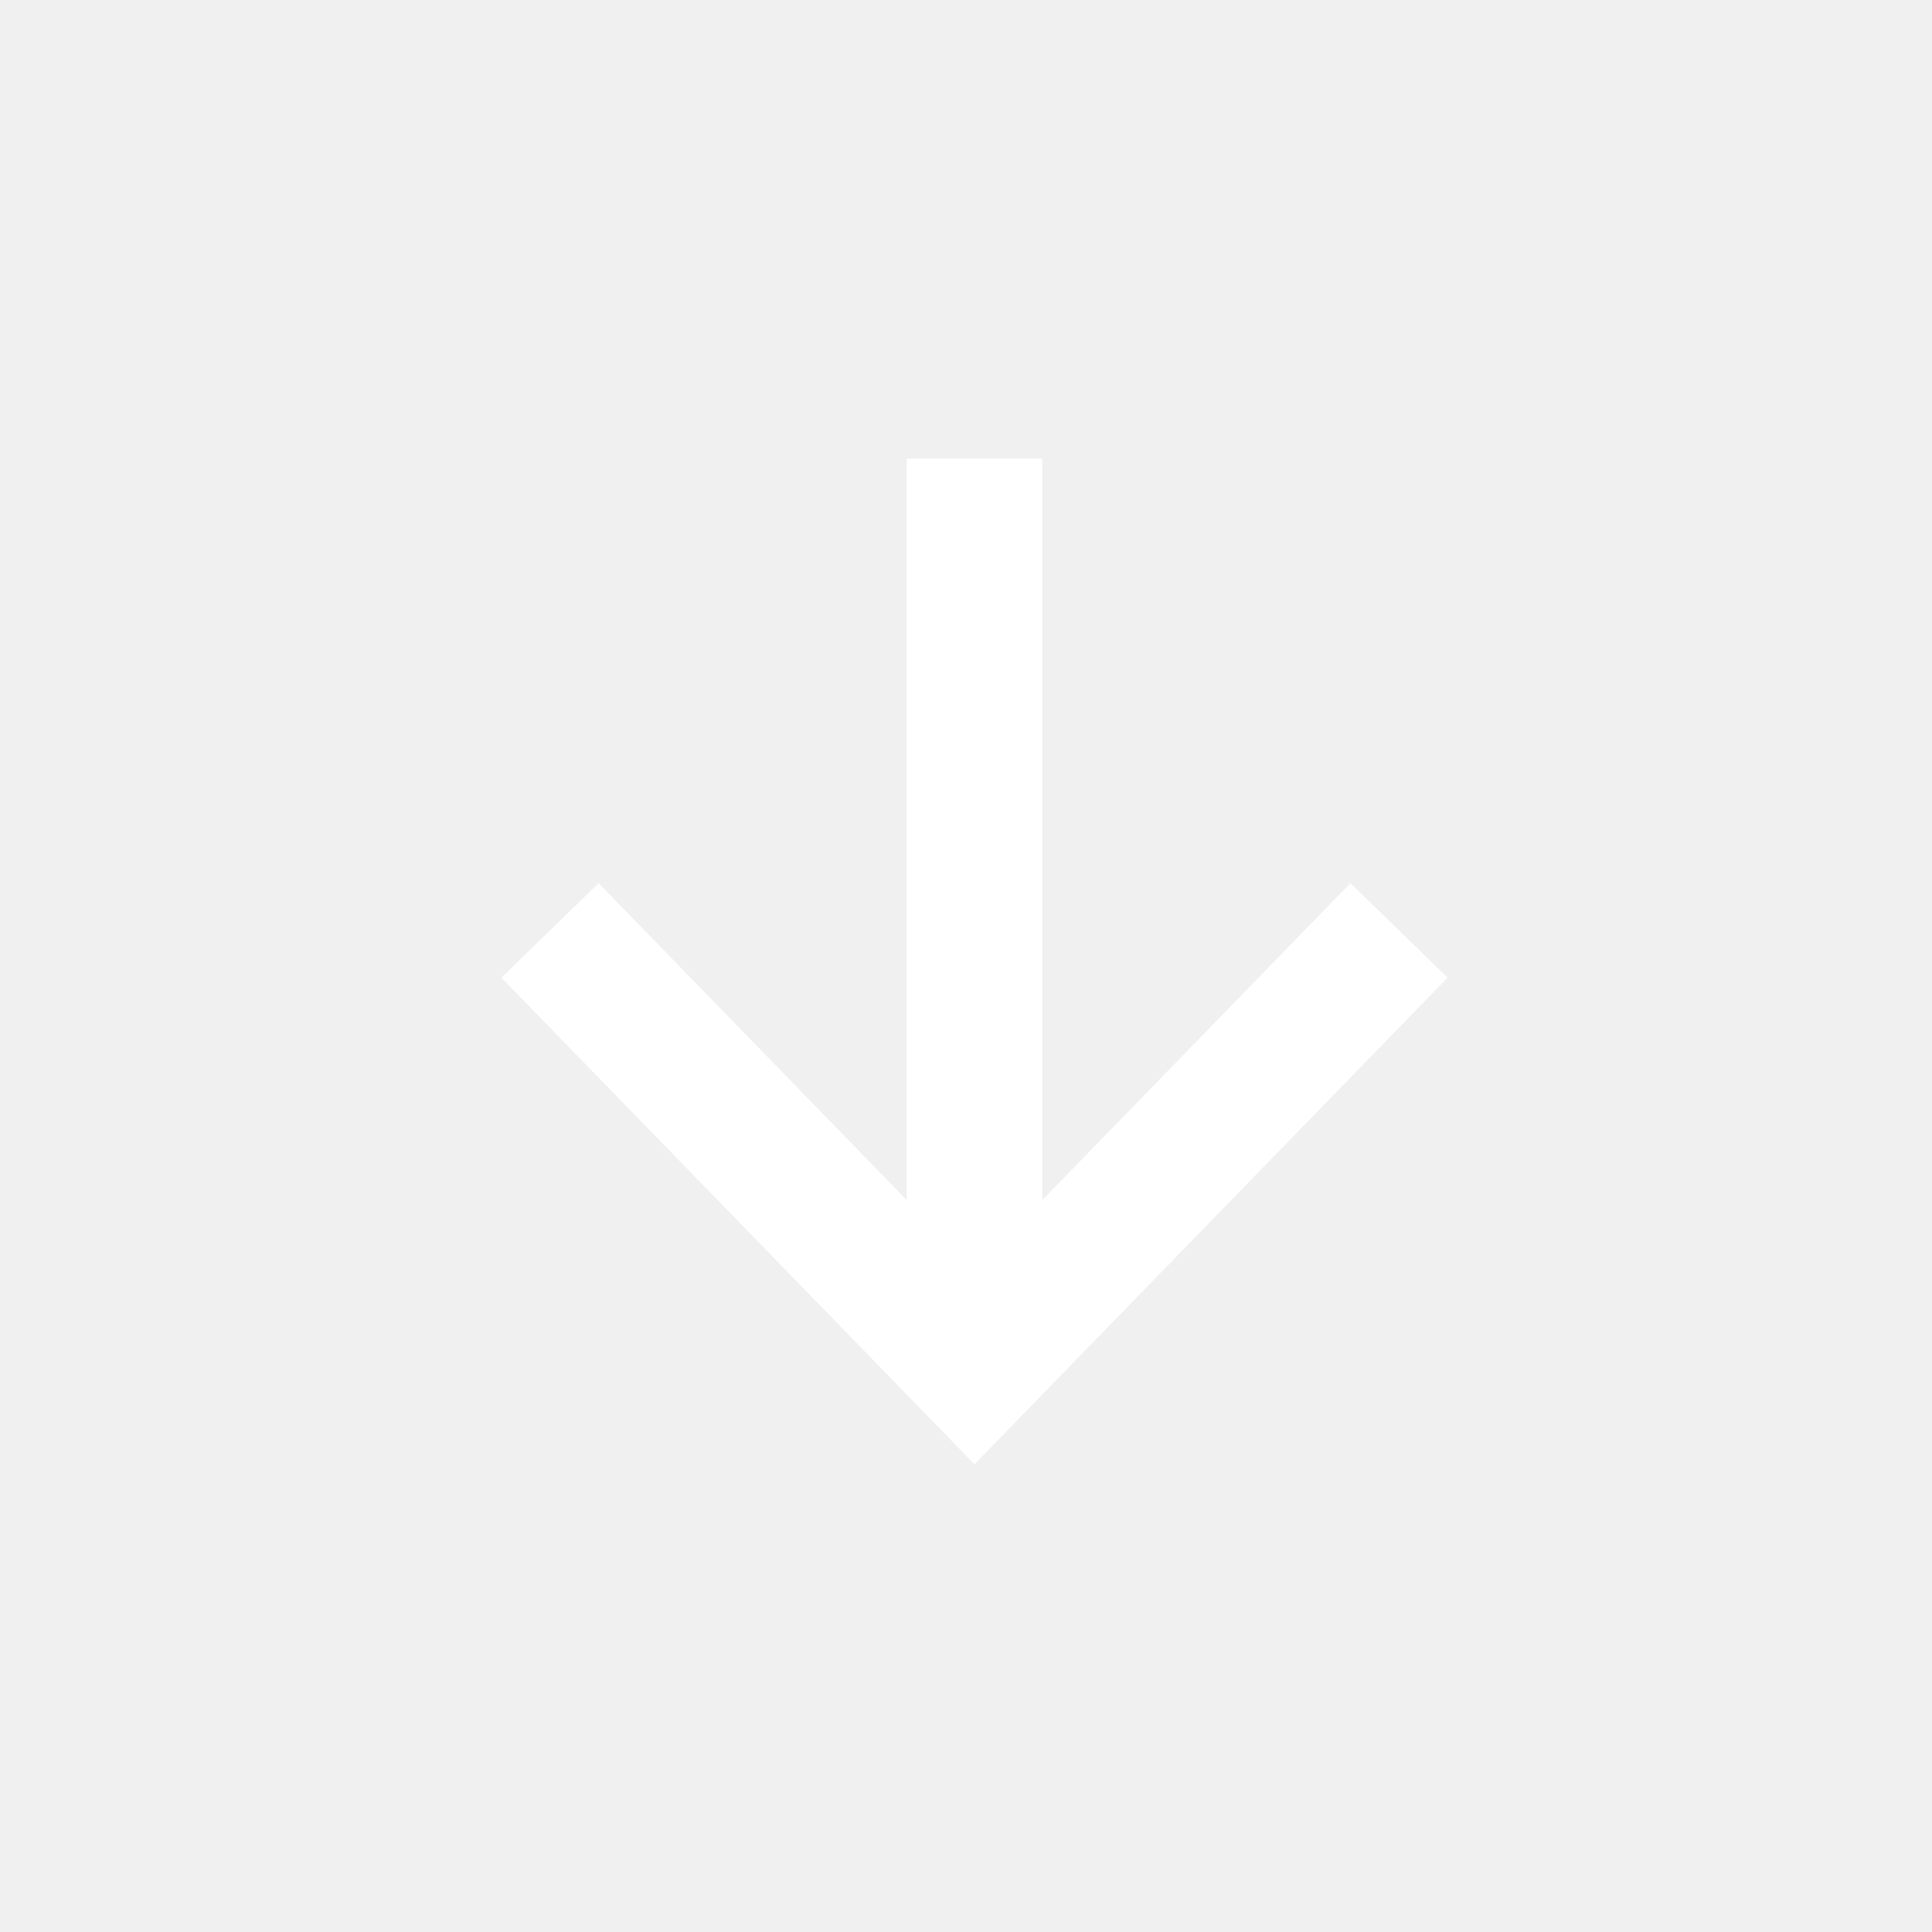
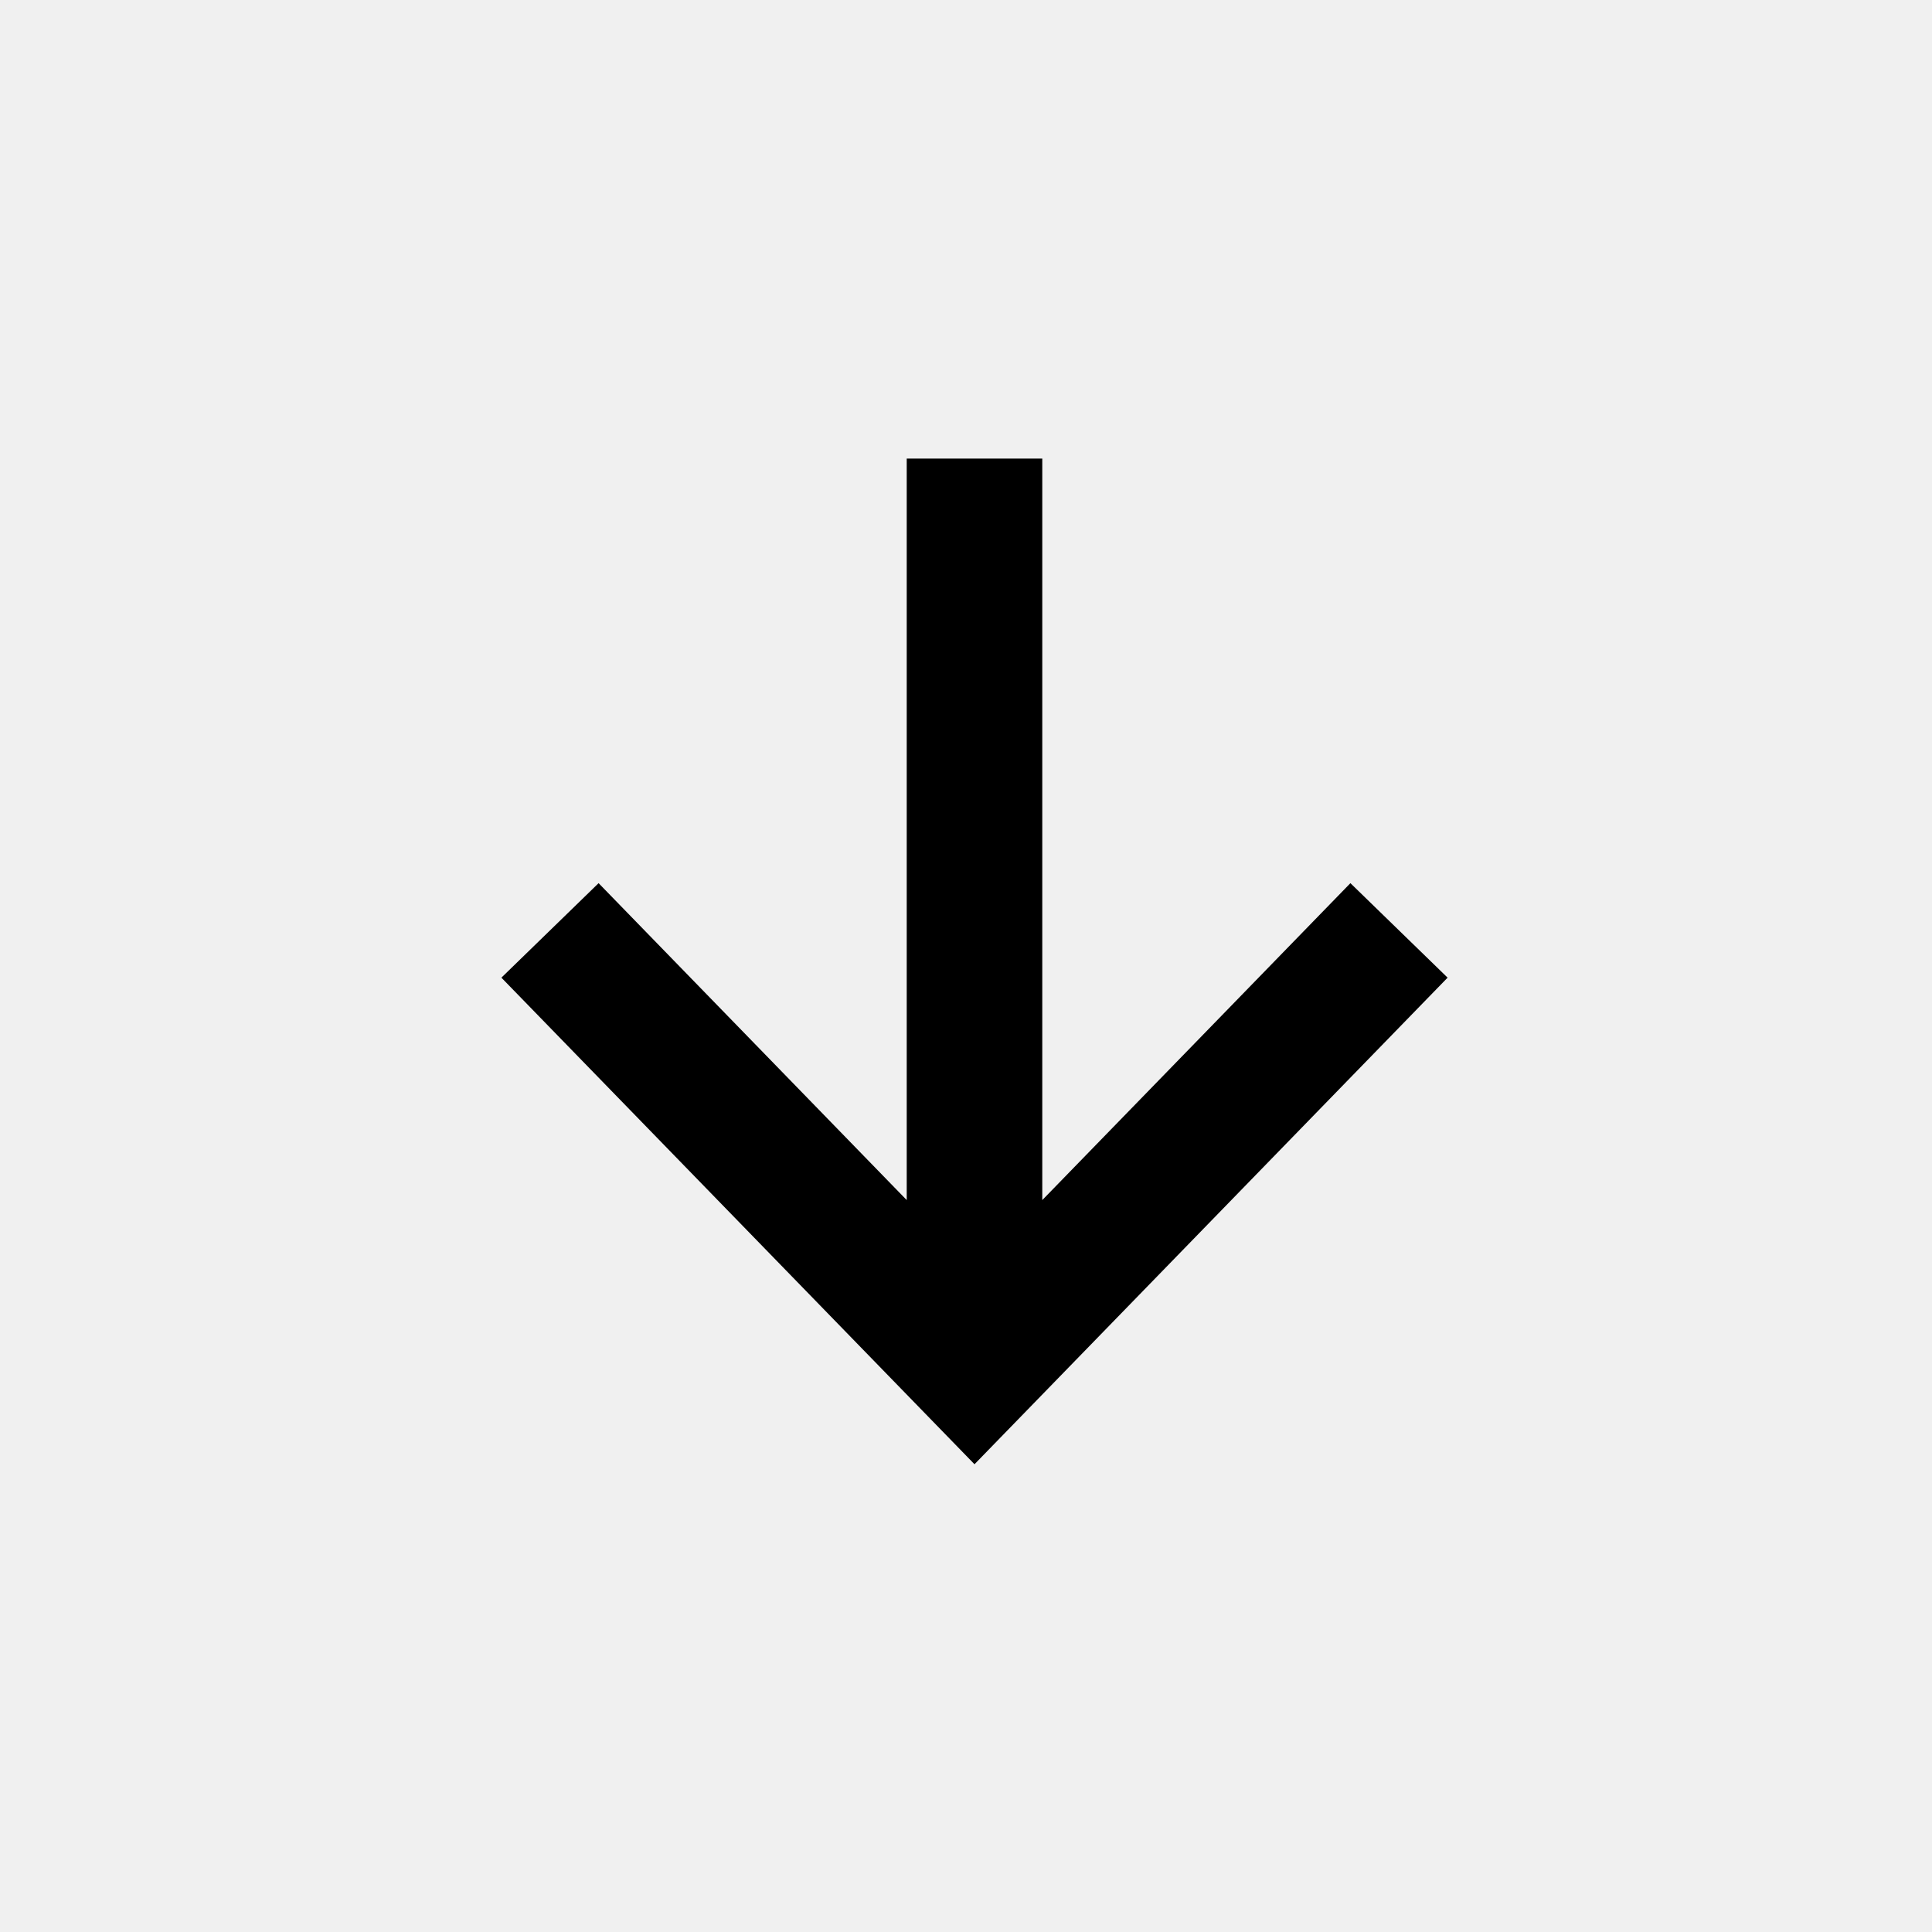
- <svg xmlns="http://www.w3.org/2000/svg" width="30" height="30" viewBox="0 0 30 30" fill="none">
-   <path d="M20.99 15.202L15.132 21.227L9.274 15.202M15.132 20.391L15.132 8.173" stroke="white" stroke-width="2.105" stroke-miterlimit="10" stroke-linecap="square" />
+ <svg xmlns="http://www.w3.org/2000/svg" class="icon_arrow_down" width="30" height="30" viewBox="0 0 30 30" fill="none">
+   <path d="M20.99 15.202L15.132 21.227L9.274 15.202M15.132 20.391L15.132 8.173" stroke="currentColor" stroke-width="2.105" stroke-miterlimit="10" stroke-linecap="square" />
</svg>
